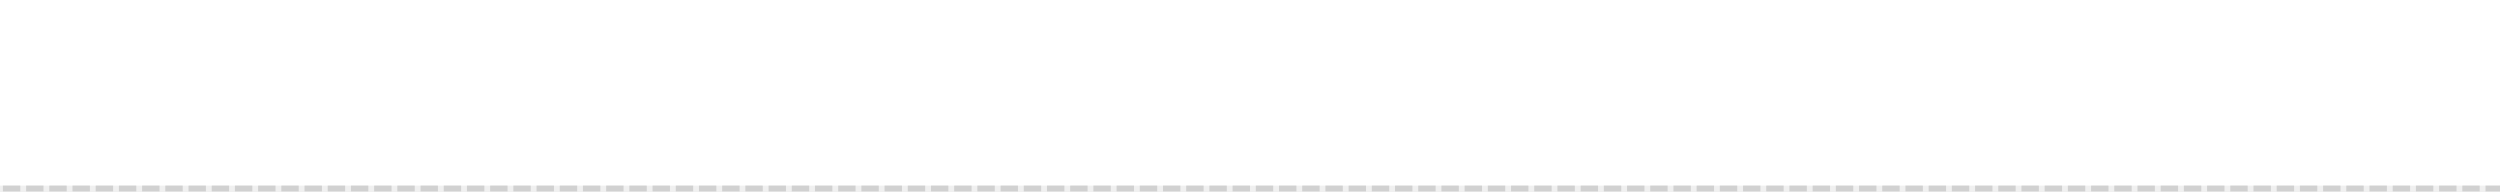
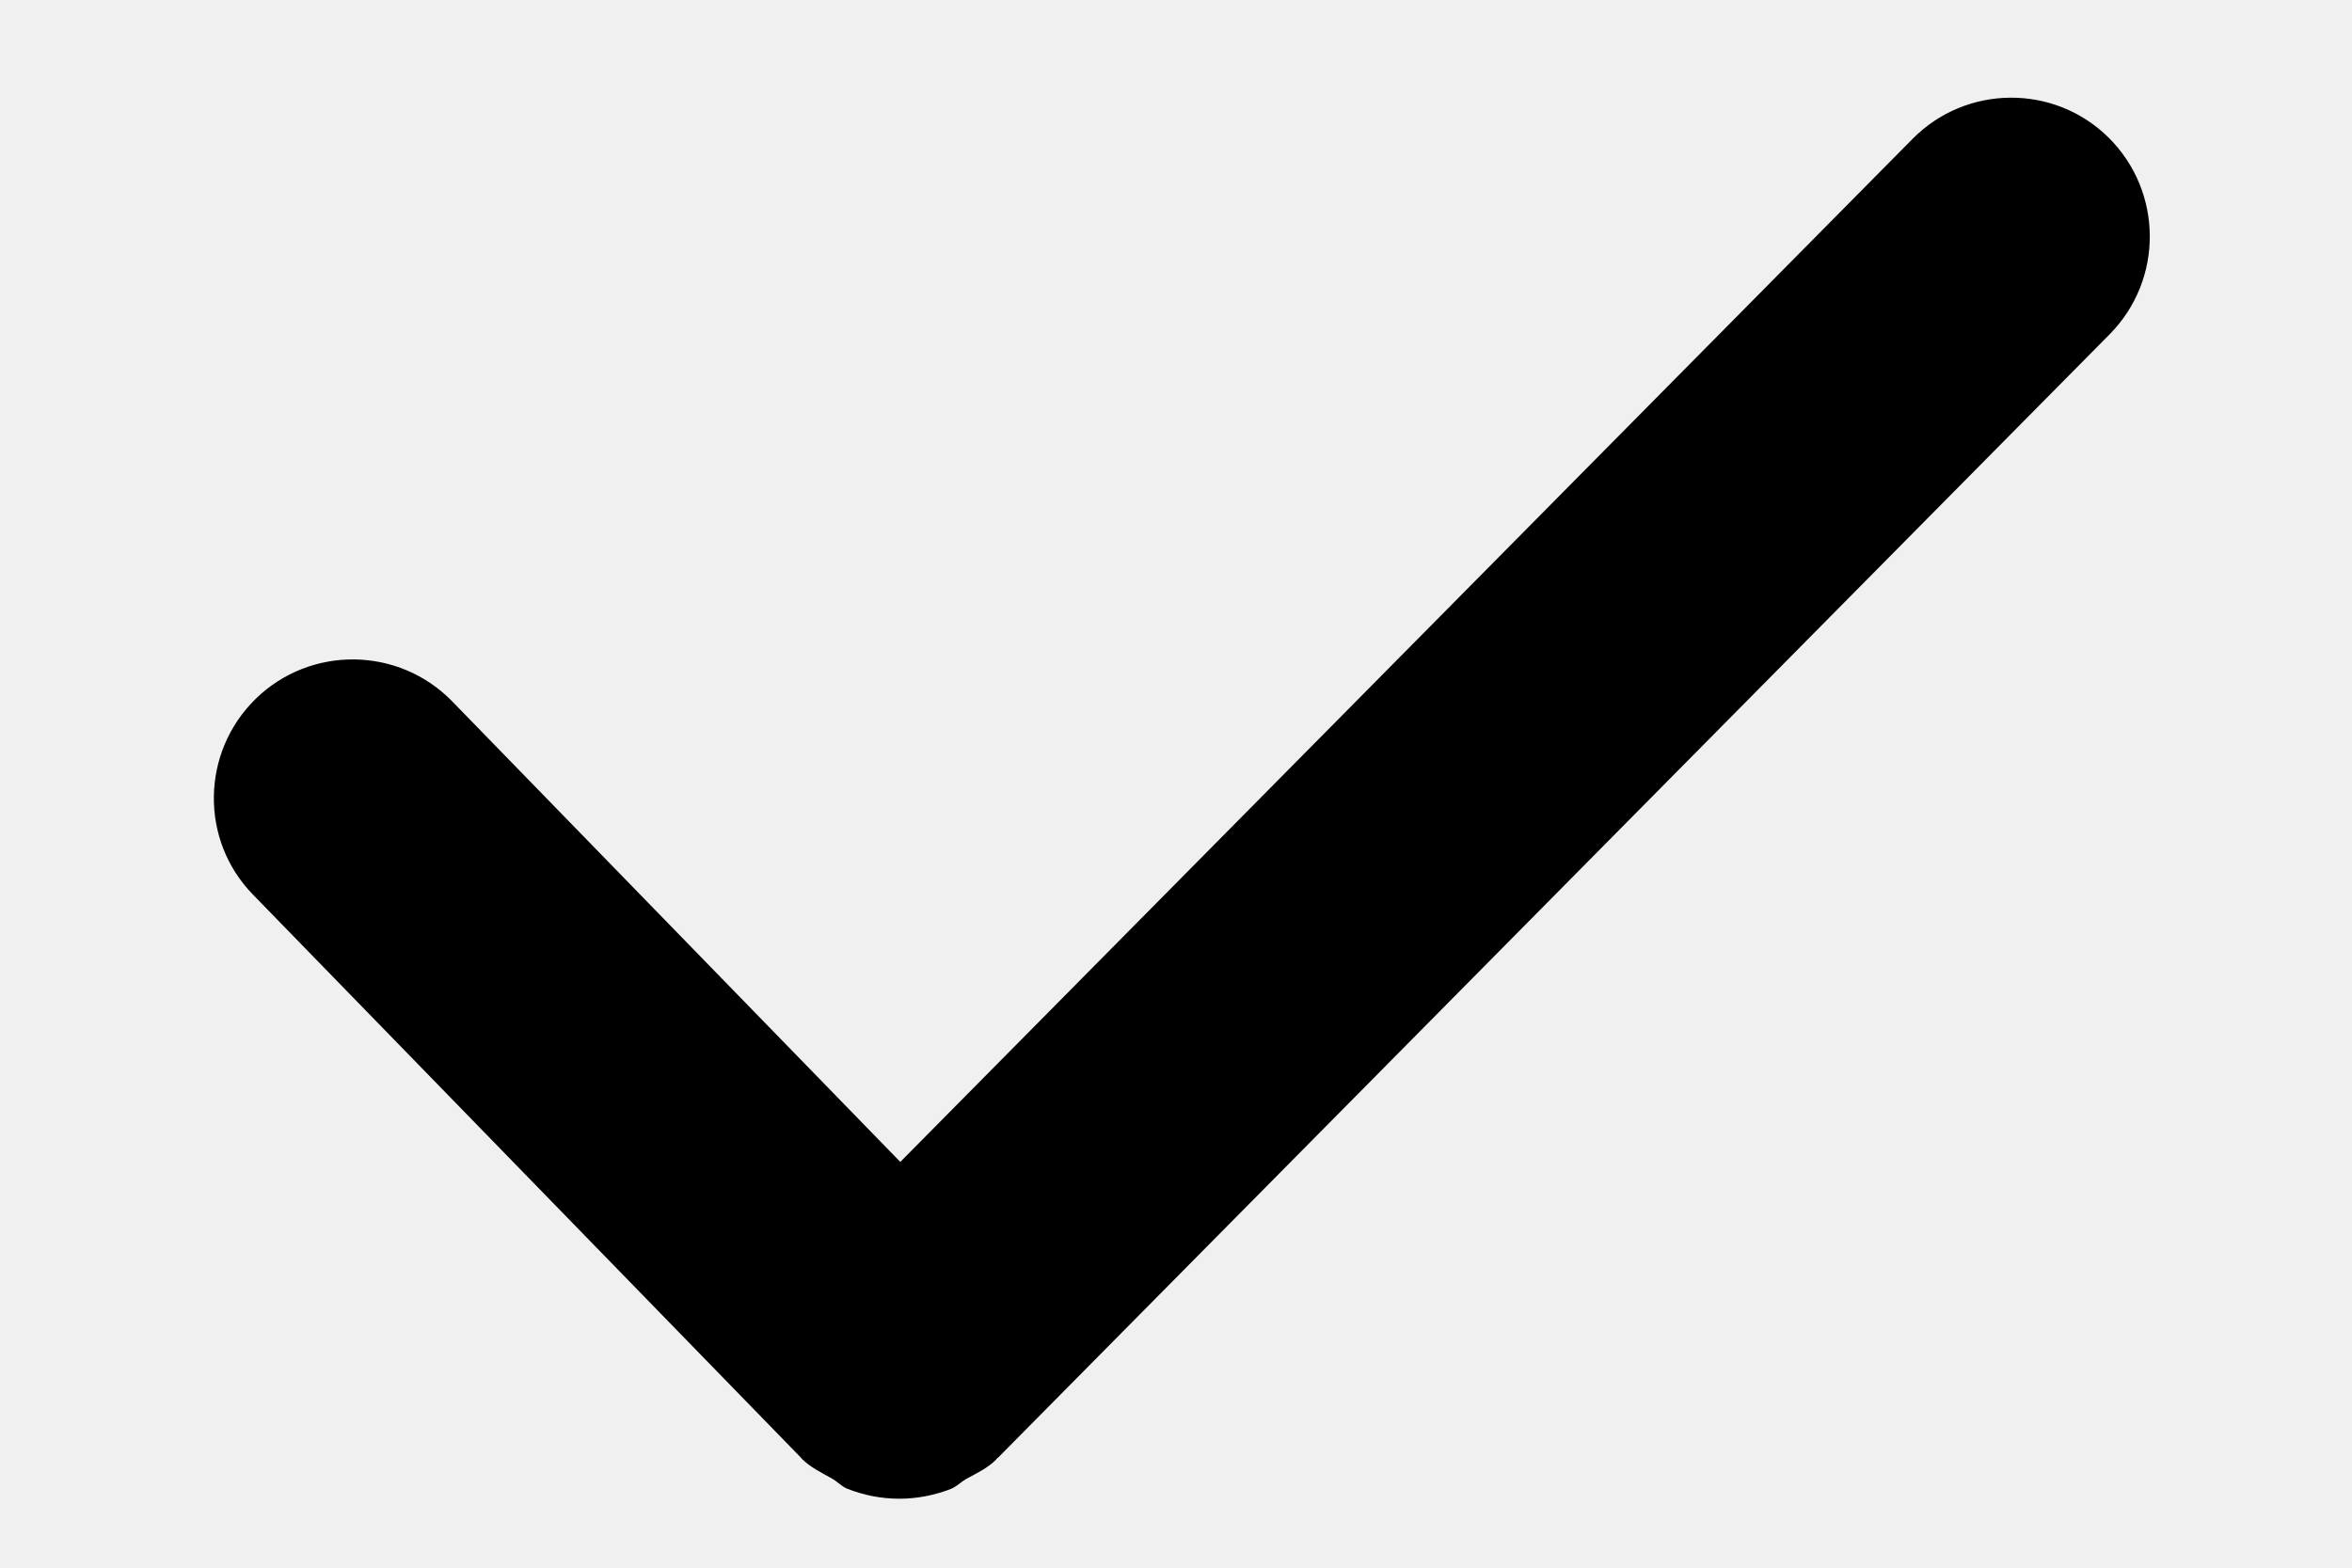
- <svg xmlns="http://www.w3.org/2000/svg" version="1.1" width="431px" height="33px">
-   <g transform="matrix(1 0 0 1 -9 -60 )">
-     <path d="M 9 60  L 440 60  L 440 92  L 9 92  L 9 60  Z " fill-rule="nonzero" fill="#ffffff" stroke="none" />
-     <path d="M 440 92.5  L 9 92.5  " stroke-width="1" stroke-dasharray="3,1" stroke="#d1d1d1" fill="none" stroke-dashoffset="0.5" />
+ <svg xmlns="http://www.w3.org/2000/svg" version="1.1" width="9px" height="6px">
+   <g transform="matrix(1 0 0 1 -484 -75 )">
+     <path d="M 8.073 1.279  C 8.279 1.07  8.277 0.734  8.069 0.527  C 7.861 0.321  7.524 0.323  7.318 0.532  L 3.445 4.447  L 1.731 2.685  C 1.526 2.474  1.189 2.47  0.979 2.674  C 0.769 2.879  0.764 3.216  0.969 3.425  L 3.061 5.575  C 3.062 5.577  3.064 5.577  3.065 5.579  C 3.066 5.58  3.067 5.582  3.068 5.583  C 3.101 5.616  3.143 5.636  3.182 5.658  C 3.203 5.669  3.219 5.688  3.24 5.697  C 3.305 5.723  3.373 5.736  3.441 5.736  C 3.509 5.736  3.576 5.723  3.64 5.698  C 3.661 5.689  3.677 5.672  3.696 5.661  C 3.736 5.639  3.778 5.62  3.812 5.586  C 3.813 5.585  3.813 5.583  3.815 5.582  C 3.816 5.58  3.817 5.58  3.819 5.579  L 8.073 1.279  Z " fill-rule="nonzero" fill="#000000" stroke="none" transform="matrix(1 0 0 1 484 75 )" />
  </g>
</svg>
